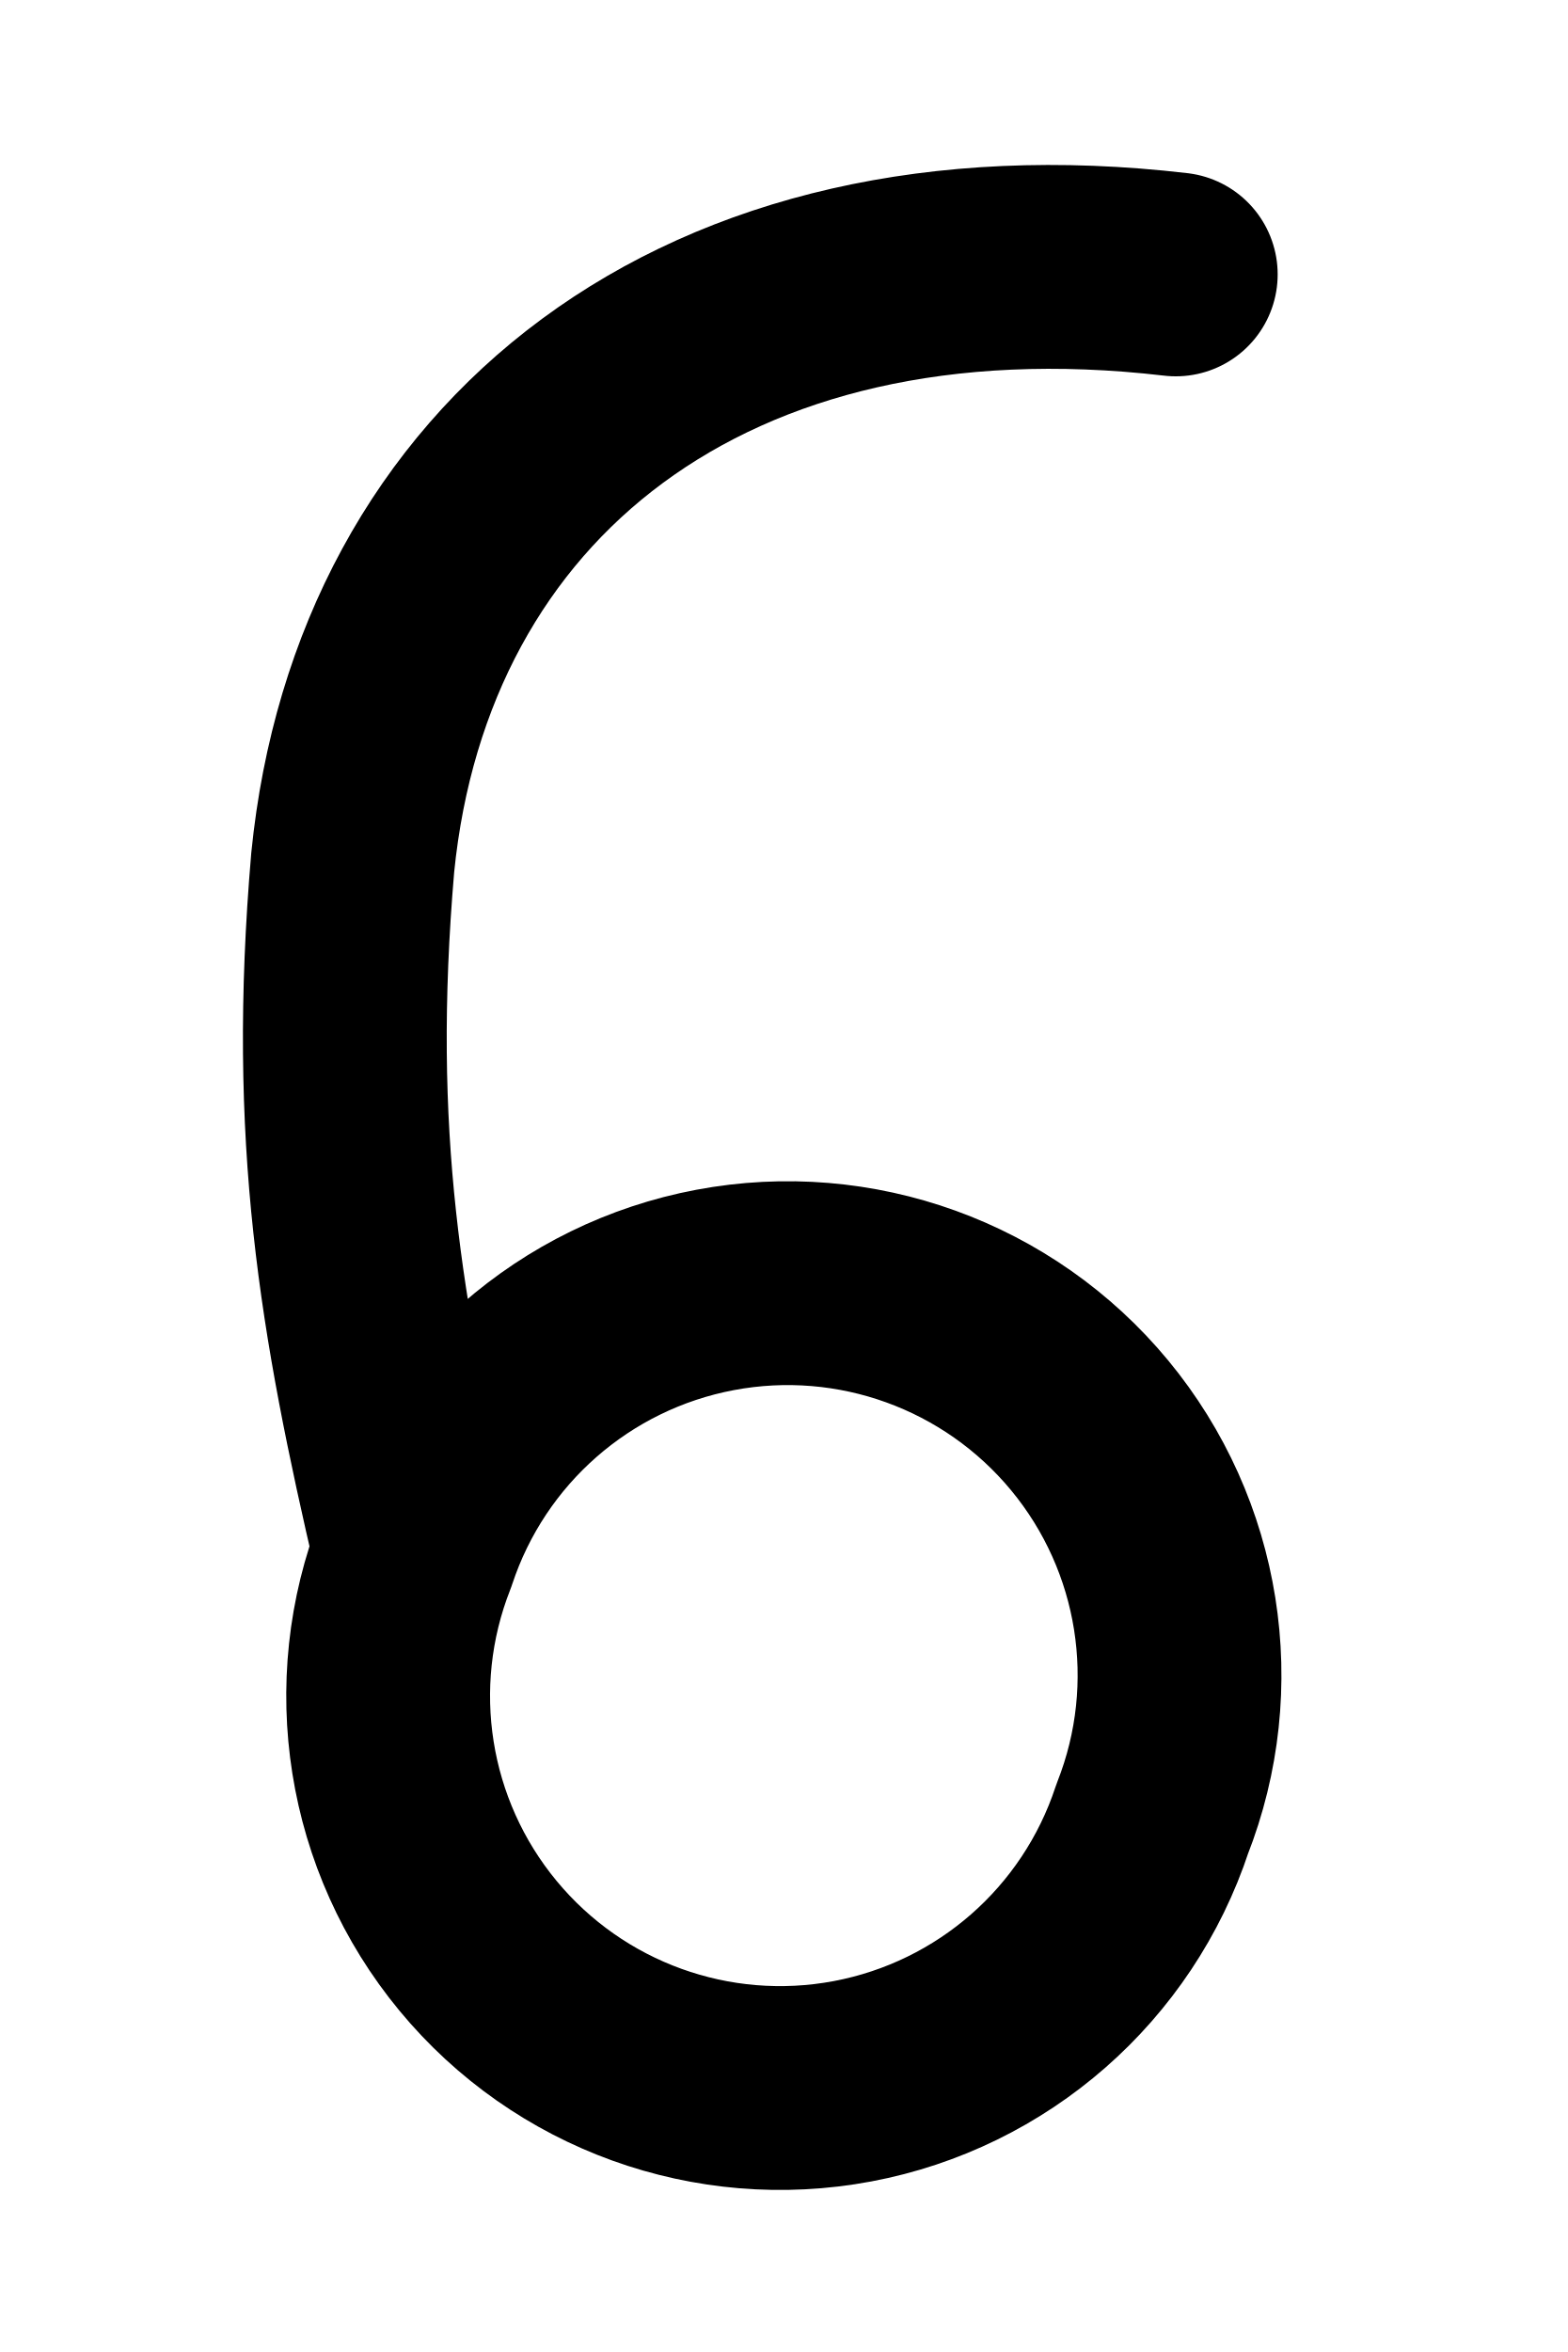
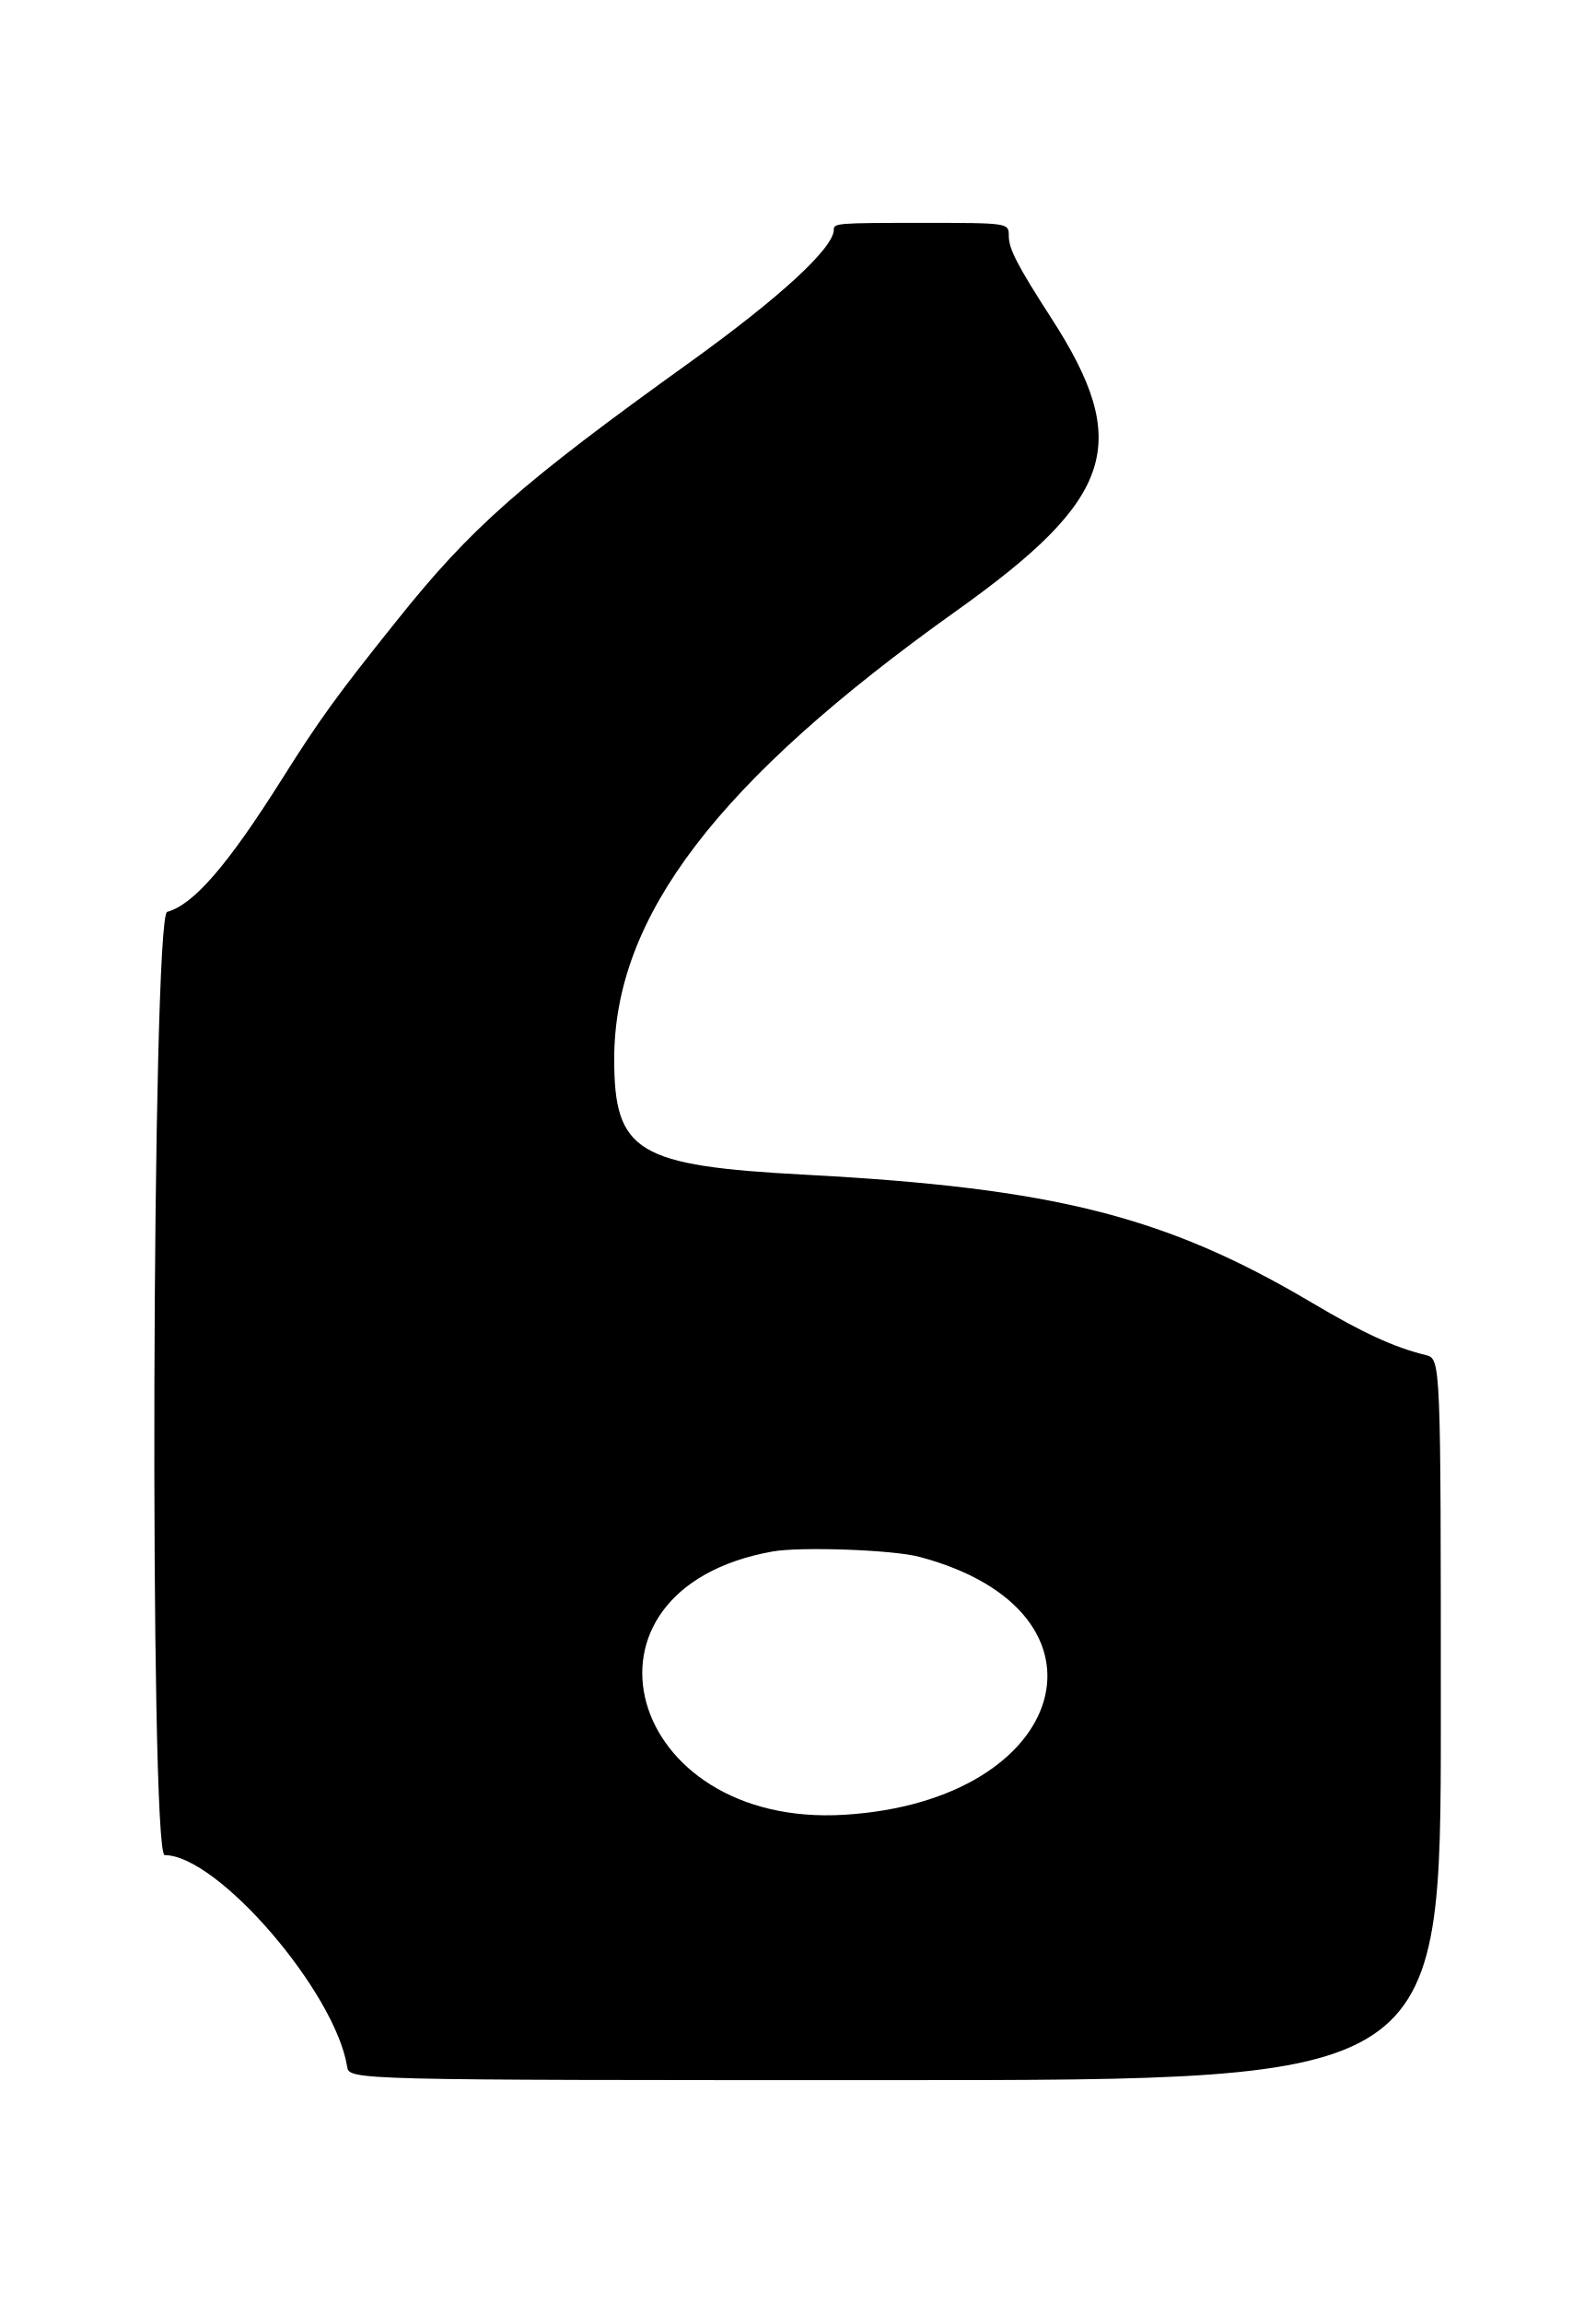
- <svg xmlns="http://www.w3.org/2000/svg" viewBox="0 0 200 300">
-   <path d="M 150 35          C 90 28, 50 60, 45 110          C 42 145, 46 168, 53 198          A 50 50 0 1 1 147 232          A 50 50 0 1 1 53 198" fill="none" stroke="#000000" stroke-width="26" stroke-linecap="round" stroke-linejoin="round" />
+ <svg xmlns="http://www.w3.org/2000/svg" viewBox="0 0 446.751 644.800">
+   <g transform="translate(43.51676,582.4) scale(0.1,-0.1)" fill="#000000" stroke="none">
+     <path d="M1900 5181 c0 -51 -150 -189 -400 -369 -479 -344 -616 -465 -825 -727 -166 -207 -217 -278 -319 -440 -153 -243 -249 -354 -323 -374 -43 -11 -50 -2641 -7 -2641 148 0 477 -382 511 -592 6 -38 6 -38 1534 -38 1529 0 1529 0 1529 1010 0 1009 0 1009 -42 1020 -90 22 -178 63 -318 146 -410 243 -723 322 -1420 359 -471 25 -535 63 -535 324 0 399 289 778 960 1256 442 315 491 468 263 820 -94 146 -118 192 -118 229 0 36 0 36 -245 36 -236 0 -245 -1 -245 -19z m240 -3716 c576 -153 422 -683 -210 -722 -615 -38 -798 630 -202 737 77 14 338 5 412 -15z" />
+   </g>
</svg>
